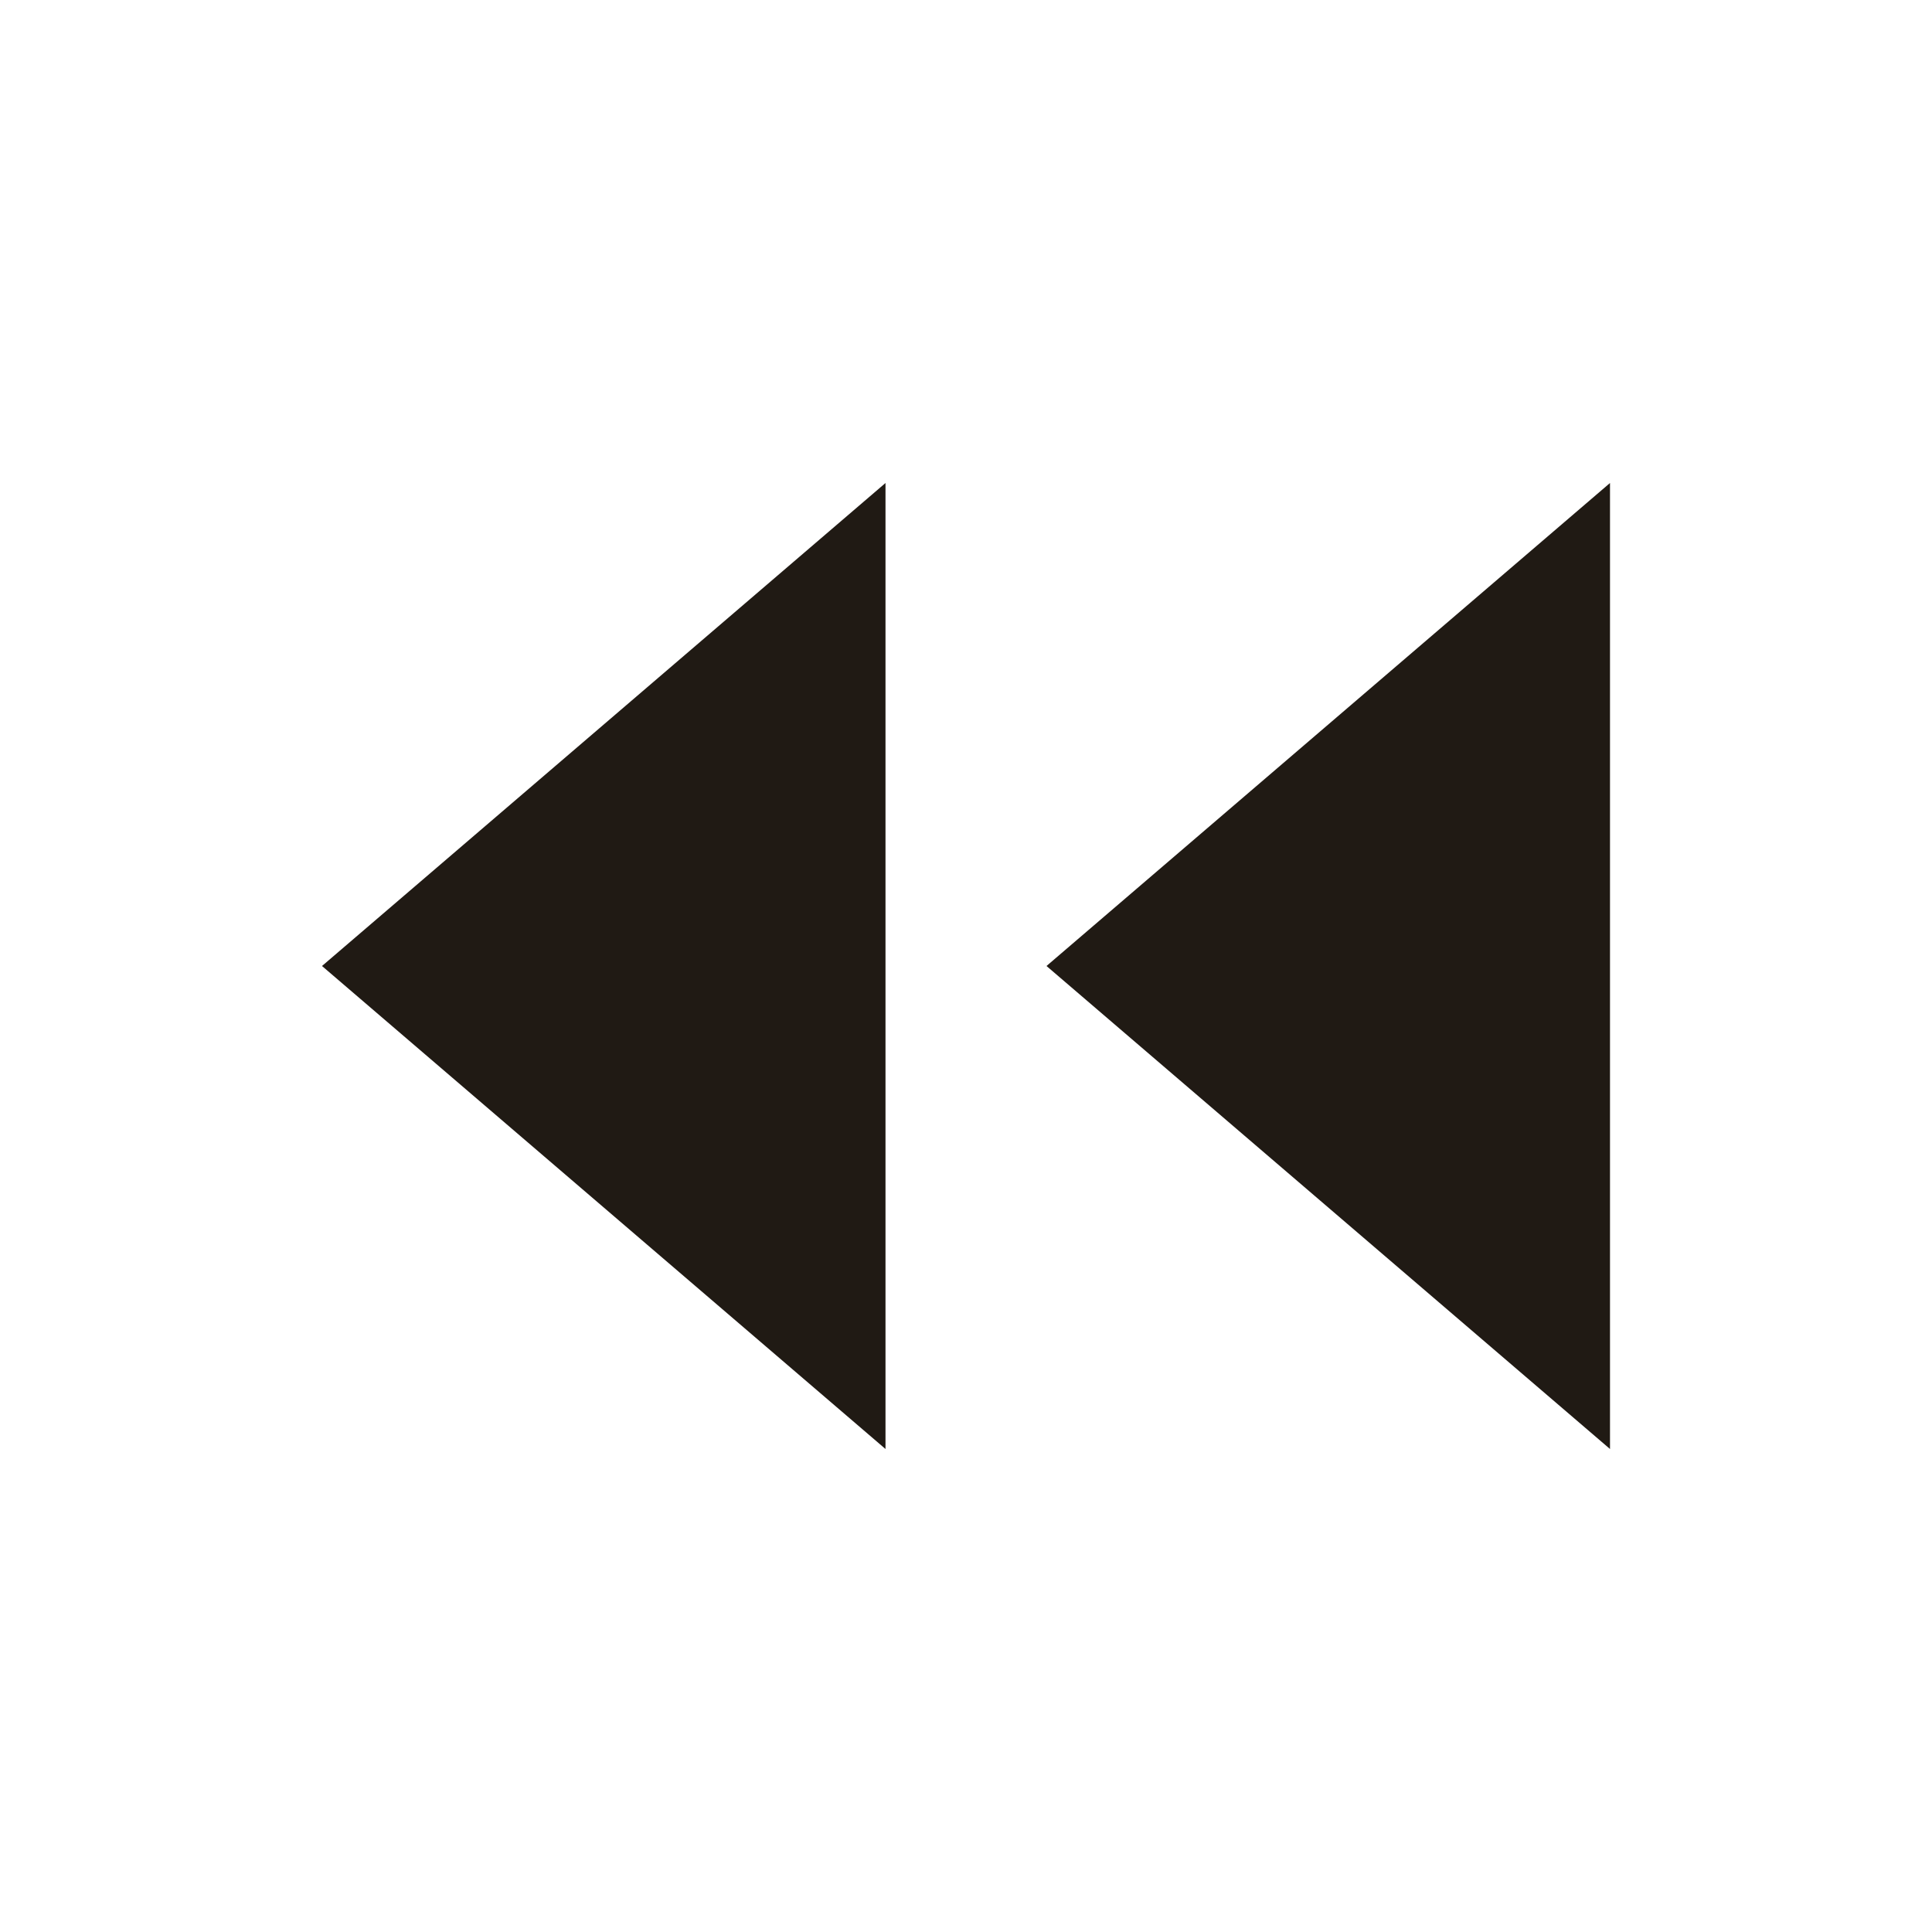
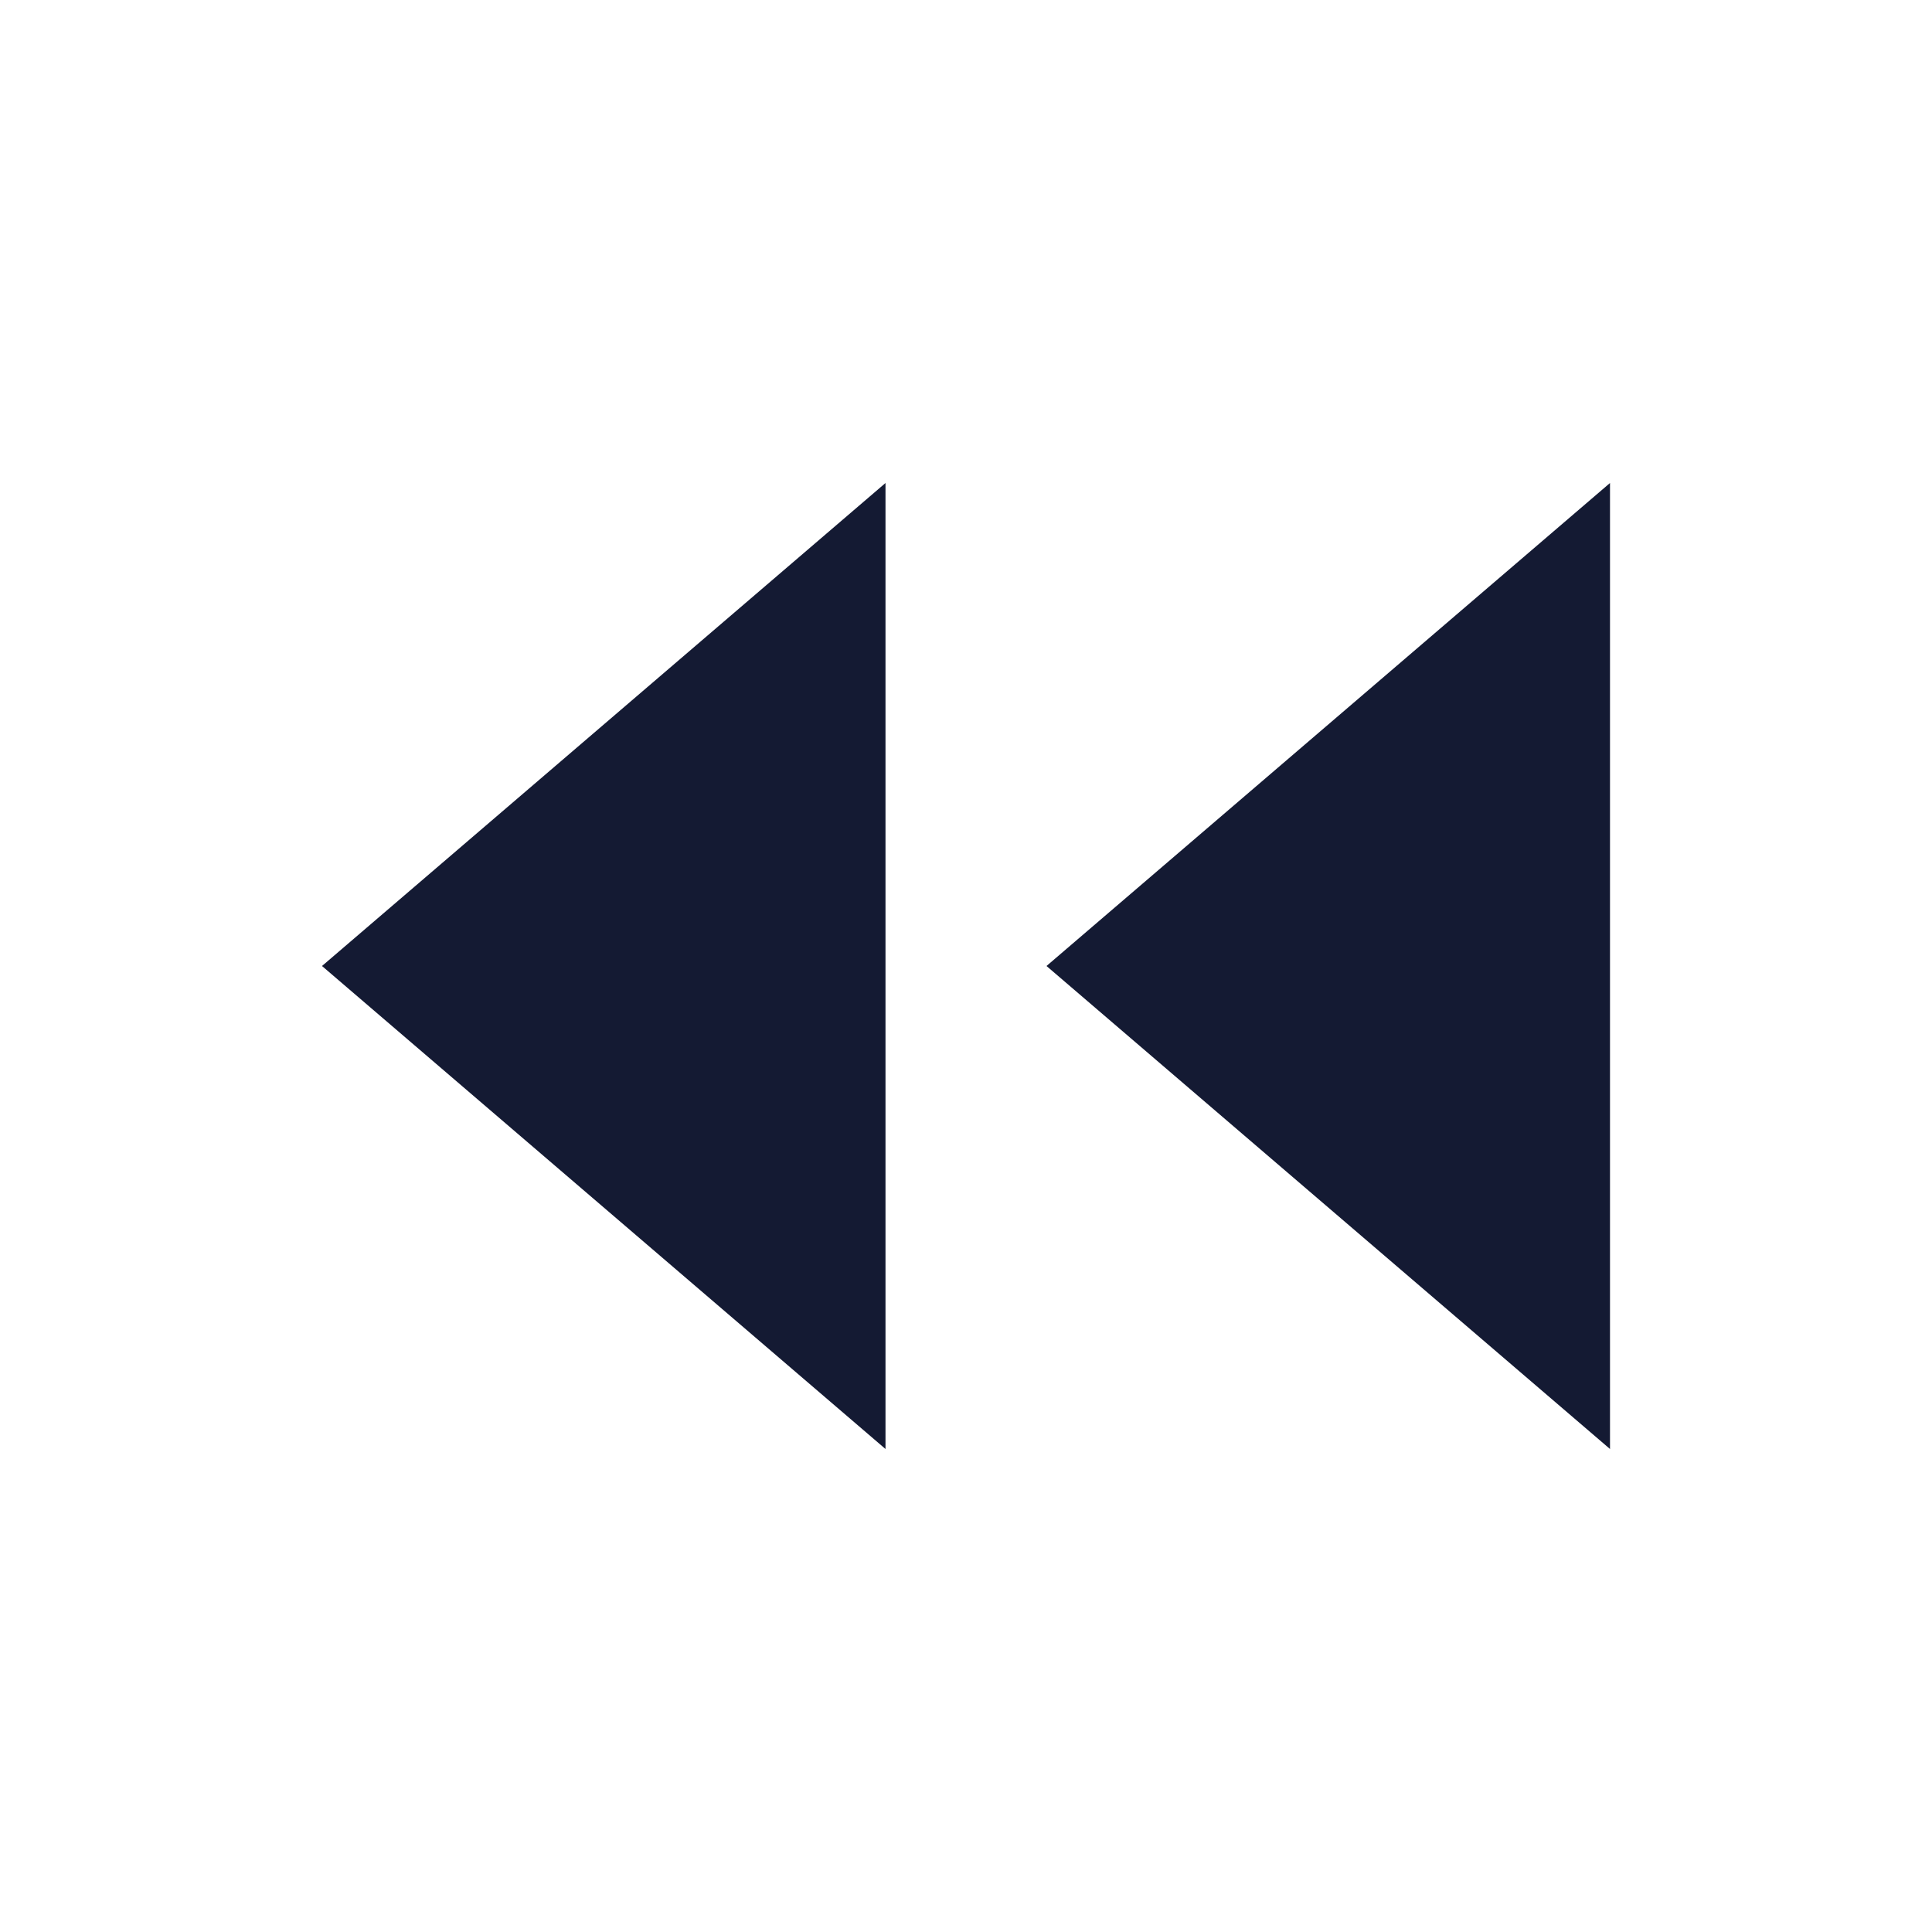
<svg xmlns="http://www.w3.org/2000/svg" preserveAspectRatio="none" overflow="visible" style="display: block;" width="30" height="30" viewBox="0 0 30 30" fill="none">
  <g id="Frame">
-     <path id="Vector" d="M13.75 7.5L5 15L13.75 22.5V7.5Z" fill="#201A14" />
-     <path id="Vector_2" d="M25 7.5L16.25 15L25 22.5V7.5Z" fill="#201A14" />
+     <path id="Vector" d="M13.75 7.5L5 15L13.75 22.5V7.5Z" fill="#141A33" />
+     <path id="Vector_2" d="M25 7.5L16.25 15L25 22.5V7.5Z" fill="#141A33" />
  </g>
</svg>
